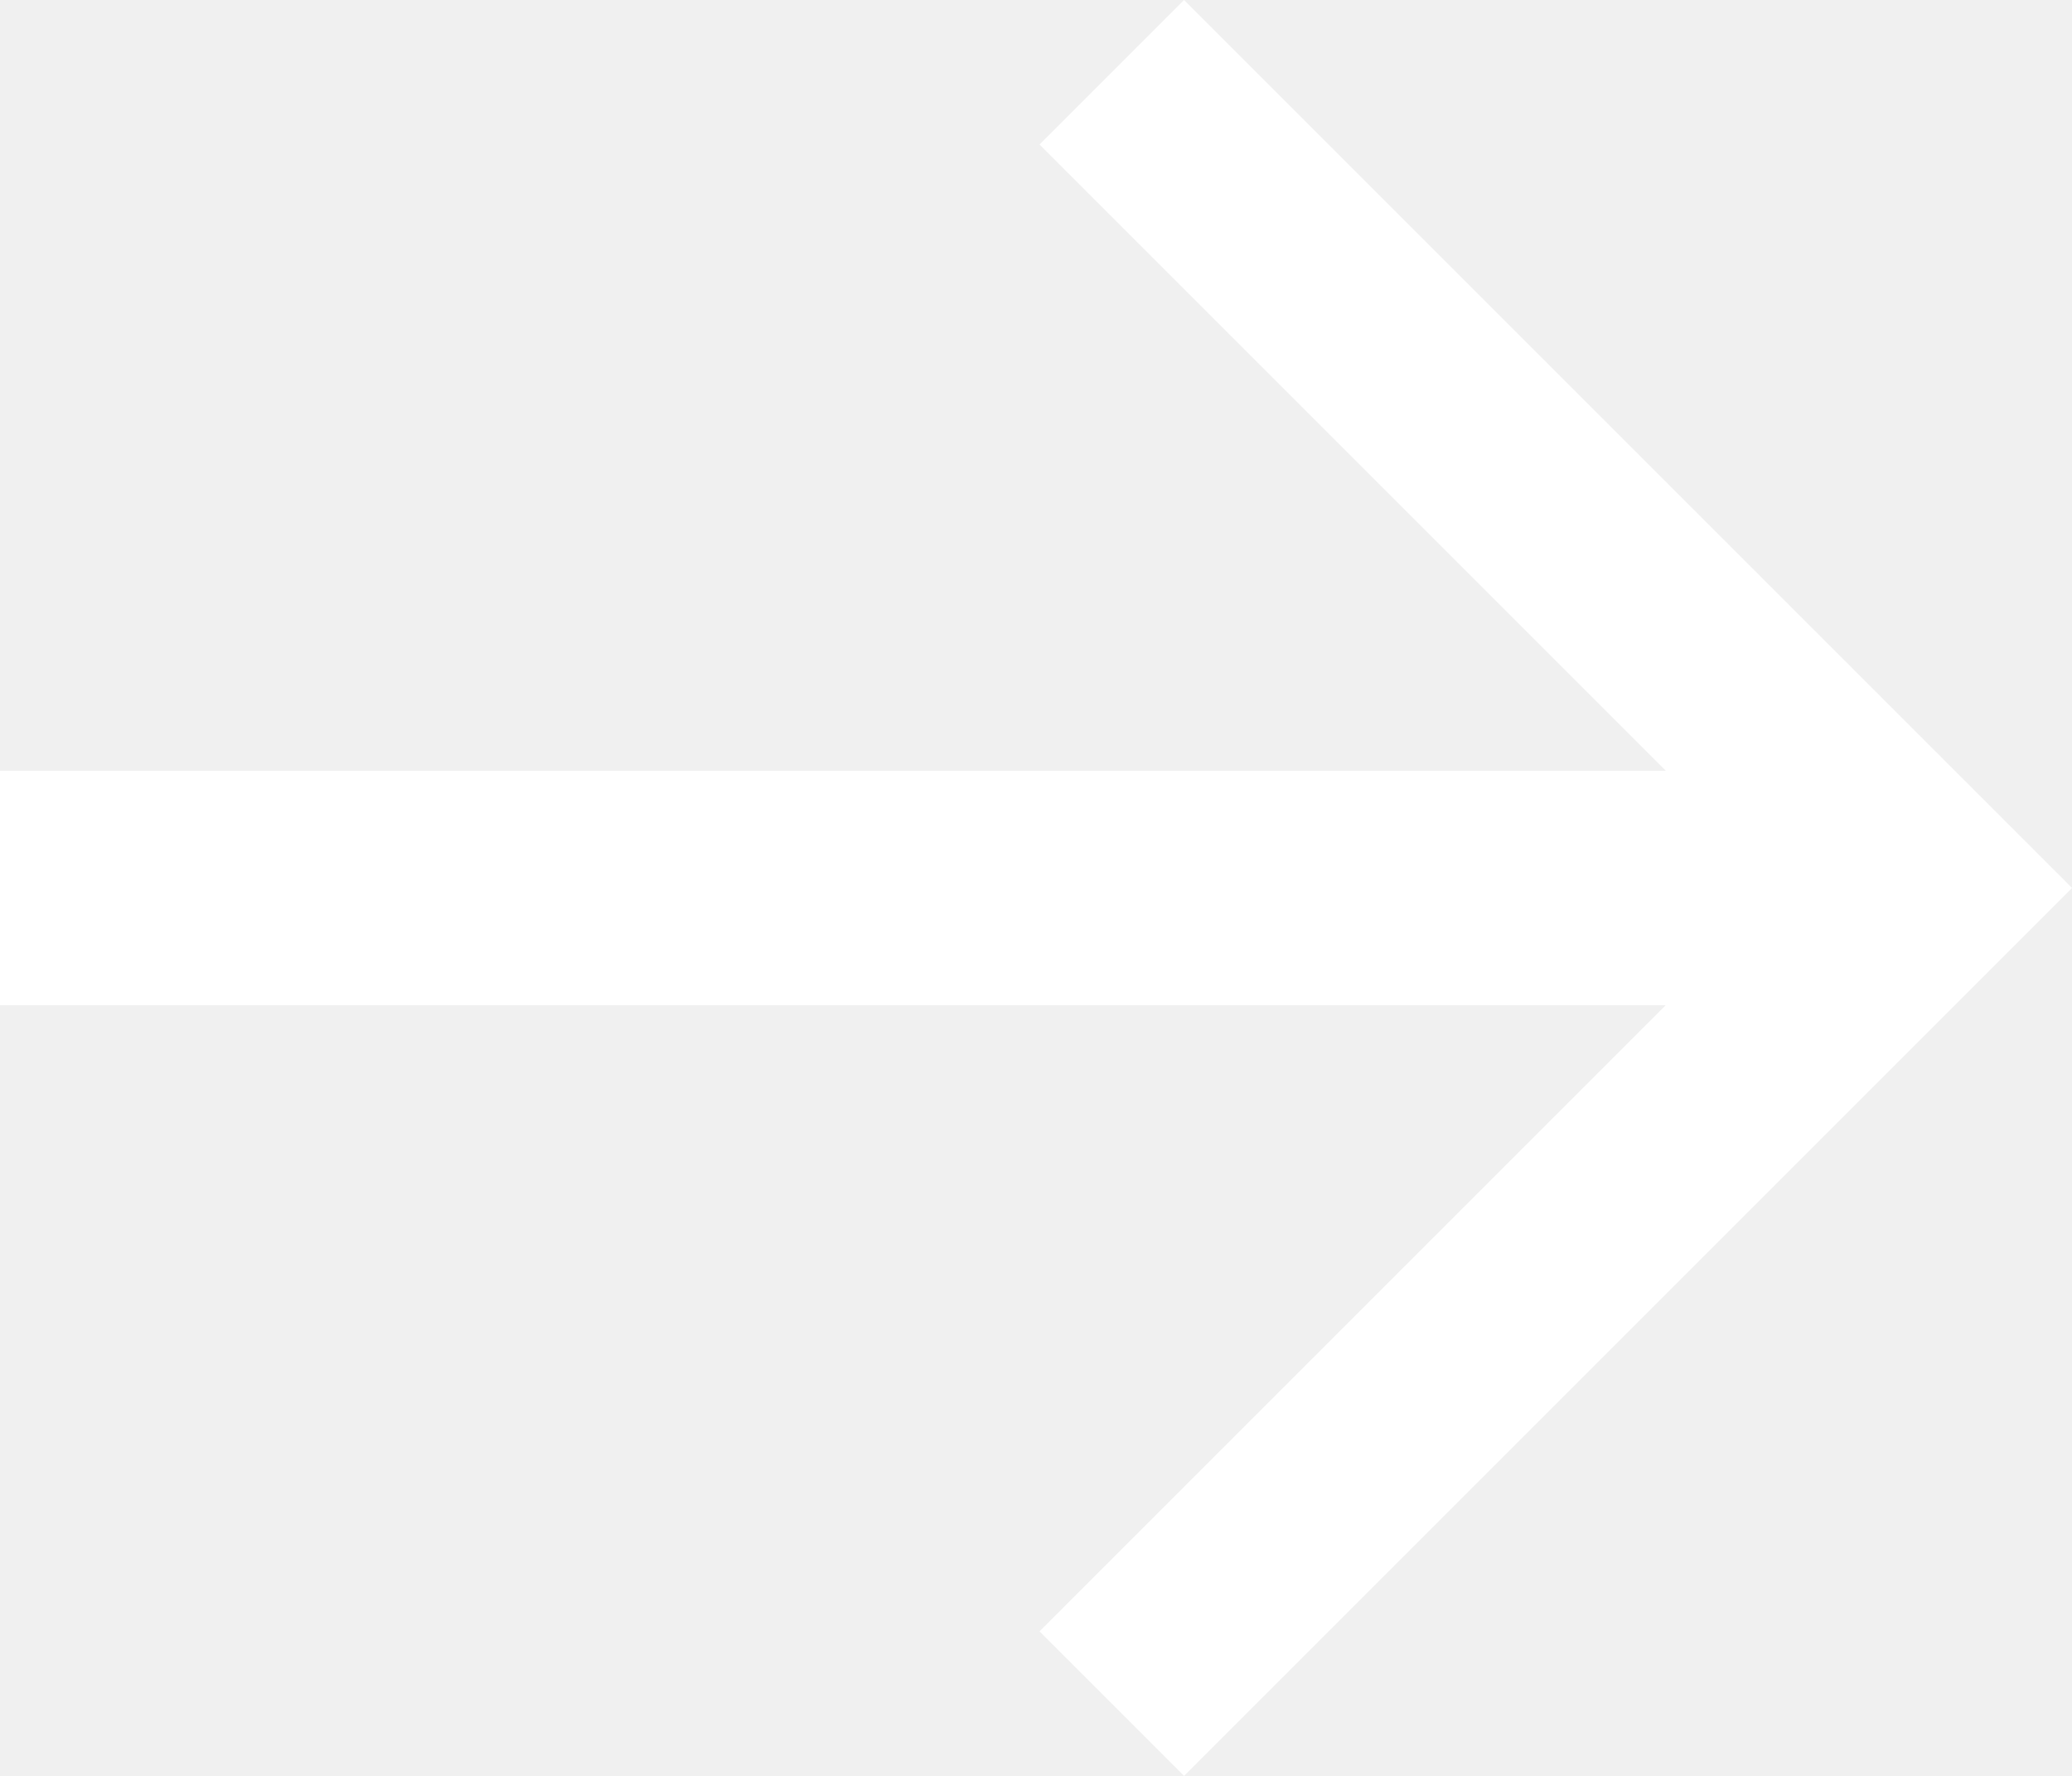
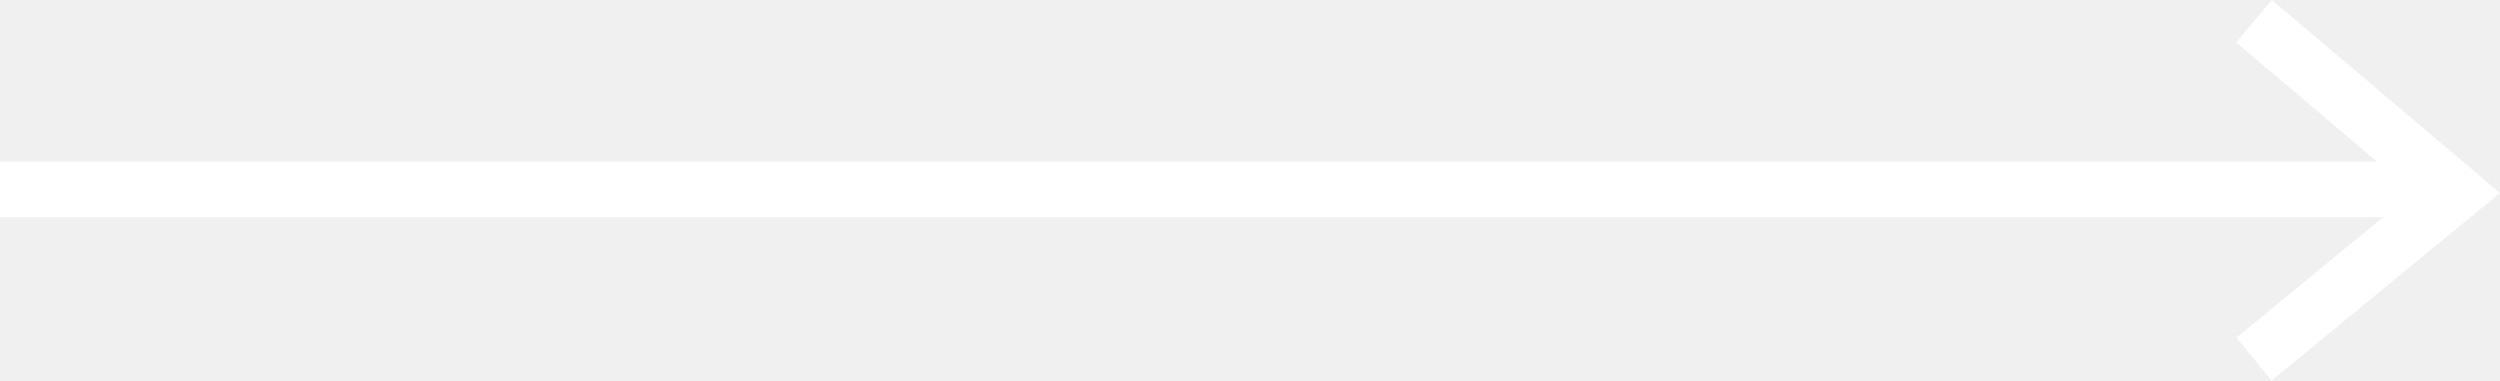
- <svg xmlns="http://www.w3.org/2000/svg" width="15.448" height="13.241" viewBox="0 0 15.448 13.241">
-   <g id="Group_15" data-name="Group 15" transform="translate(-87.609 -756.094)">
-     <path id="Subtraction_1" data-name="Subtraction 1" d="M9.363,9.363H7.839V1.524H0V0H9.363Z" transform="translate(96.437 756.094) rotate(45)" fill="#fff" />
-     <rect id="Rectangle_21" data-name="Rectangle 21" width="13.984" height="1.748" transform="translate(87.609 761.841)" fill="#fff" />
+ <svg xmlns="http://www.w3.org/2000/svg" width="45.065" height="6.857" viewBox="0 0 45.065 6.857">
+   <g id="Group_182" data-name="Group 182" transform="translate(-744.5 -1962.085)">
+     <line id="Line_1" data-name="Line 1" x2="44" transform="translate(744.5 1965.5)" fill="none" stroke="#fff" stroke-width="1" />
+     <path id="Path_24968" data-name="Path 24968" d="M4872.55,1956.5l3.653,3.091-3.653,3" transform="translate(-4087.419 5.967)" fill="none" stroke="#fff" stroke-width="1" />
  </g>
</svg>
